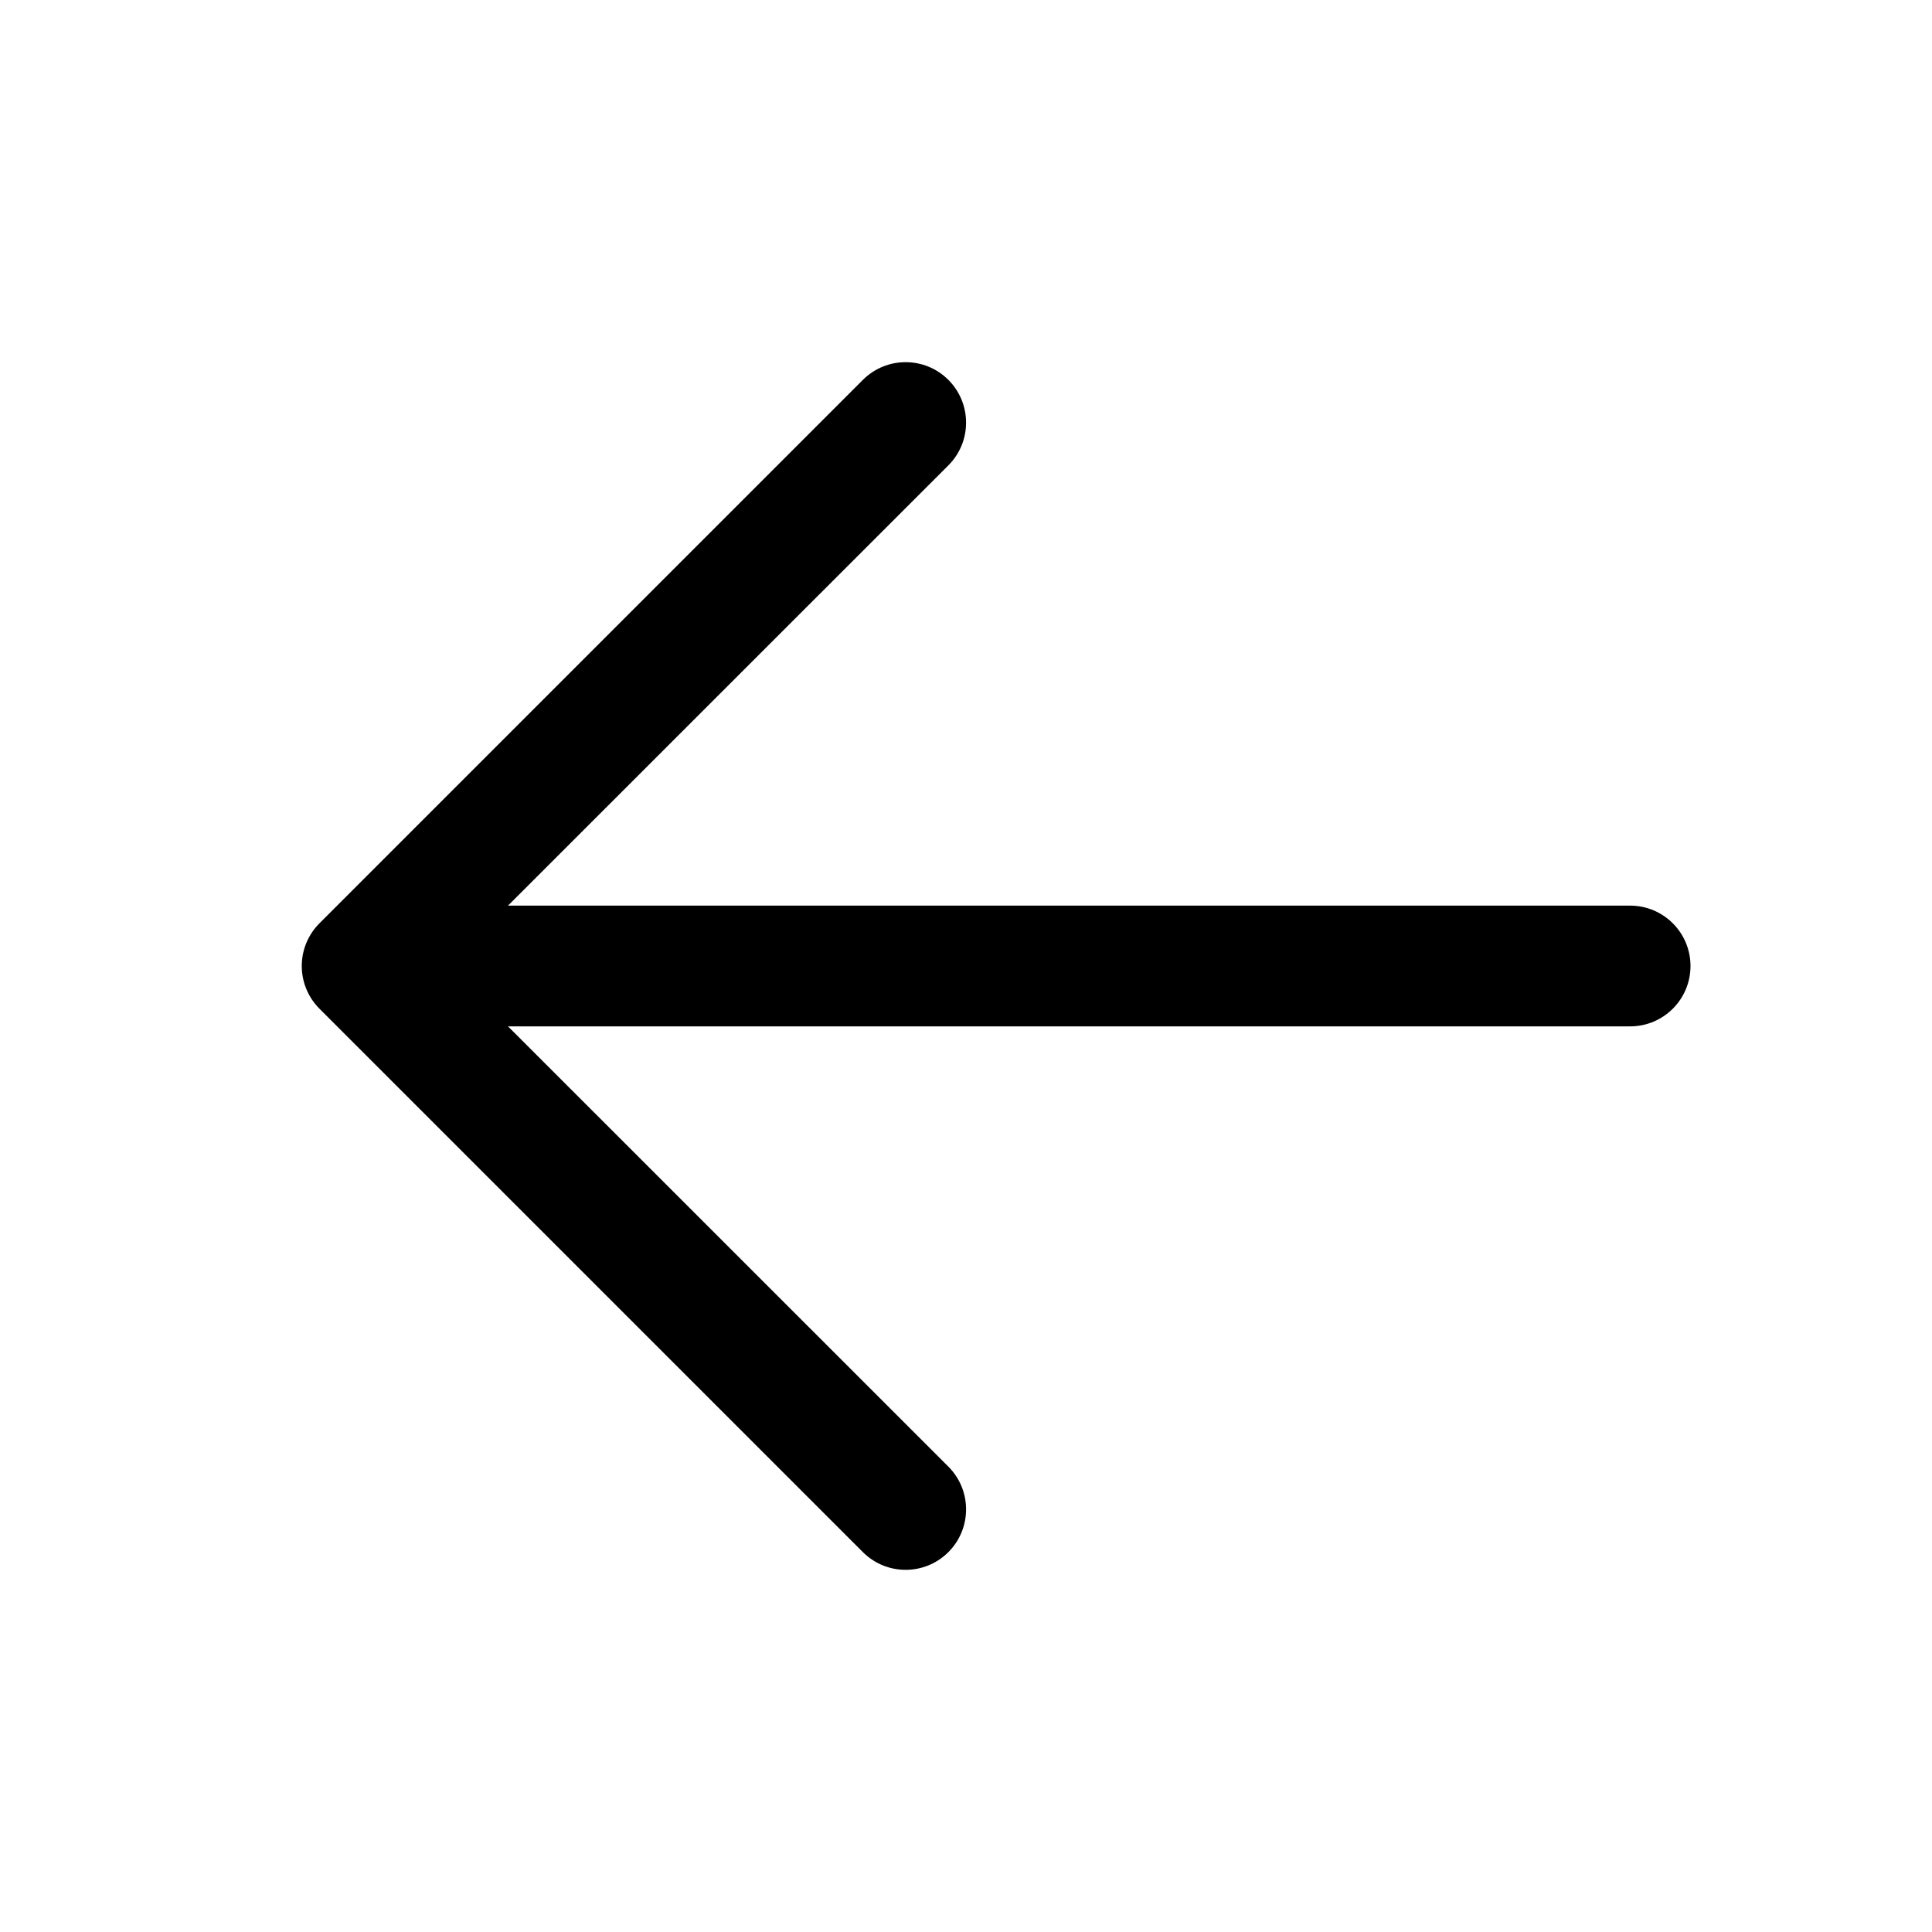
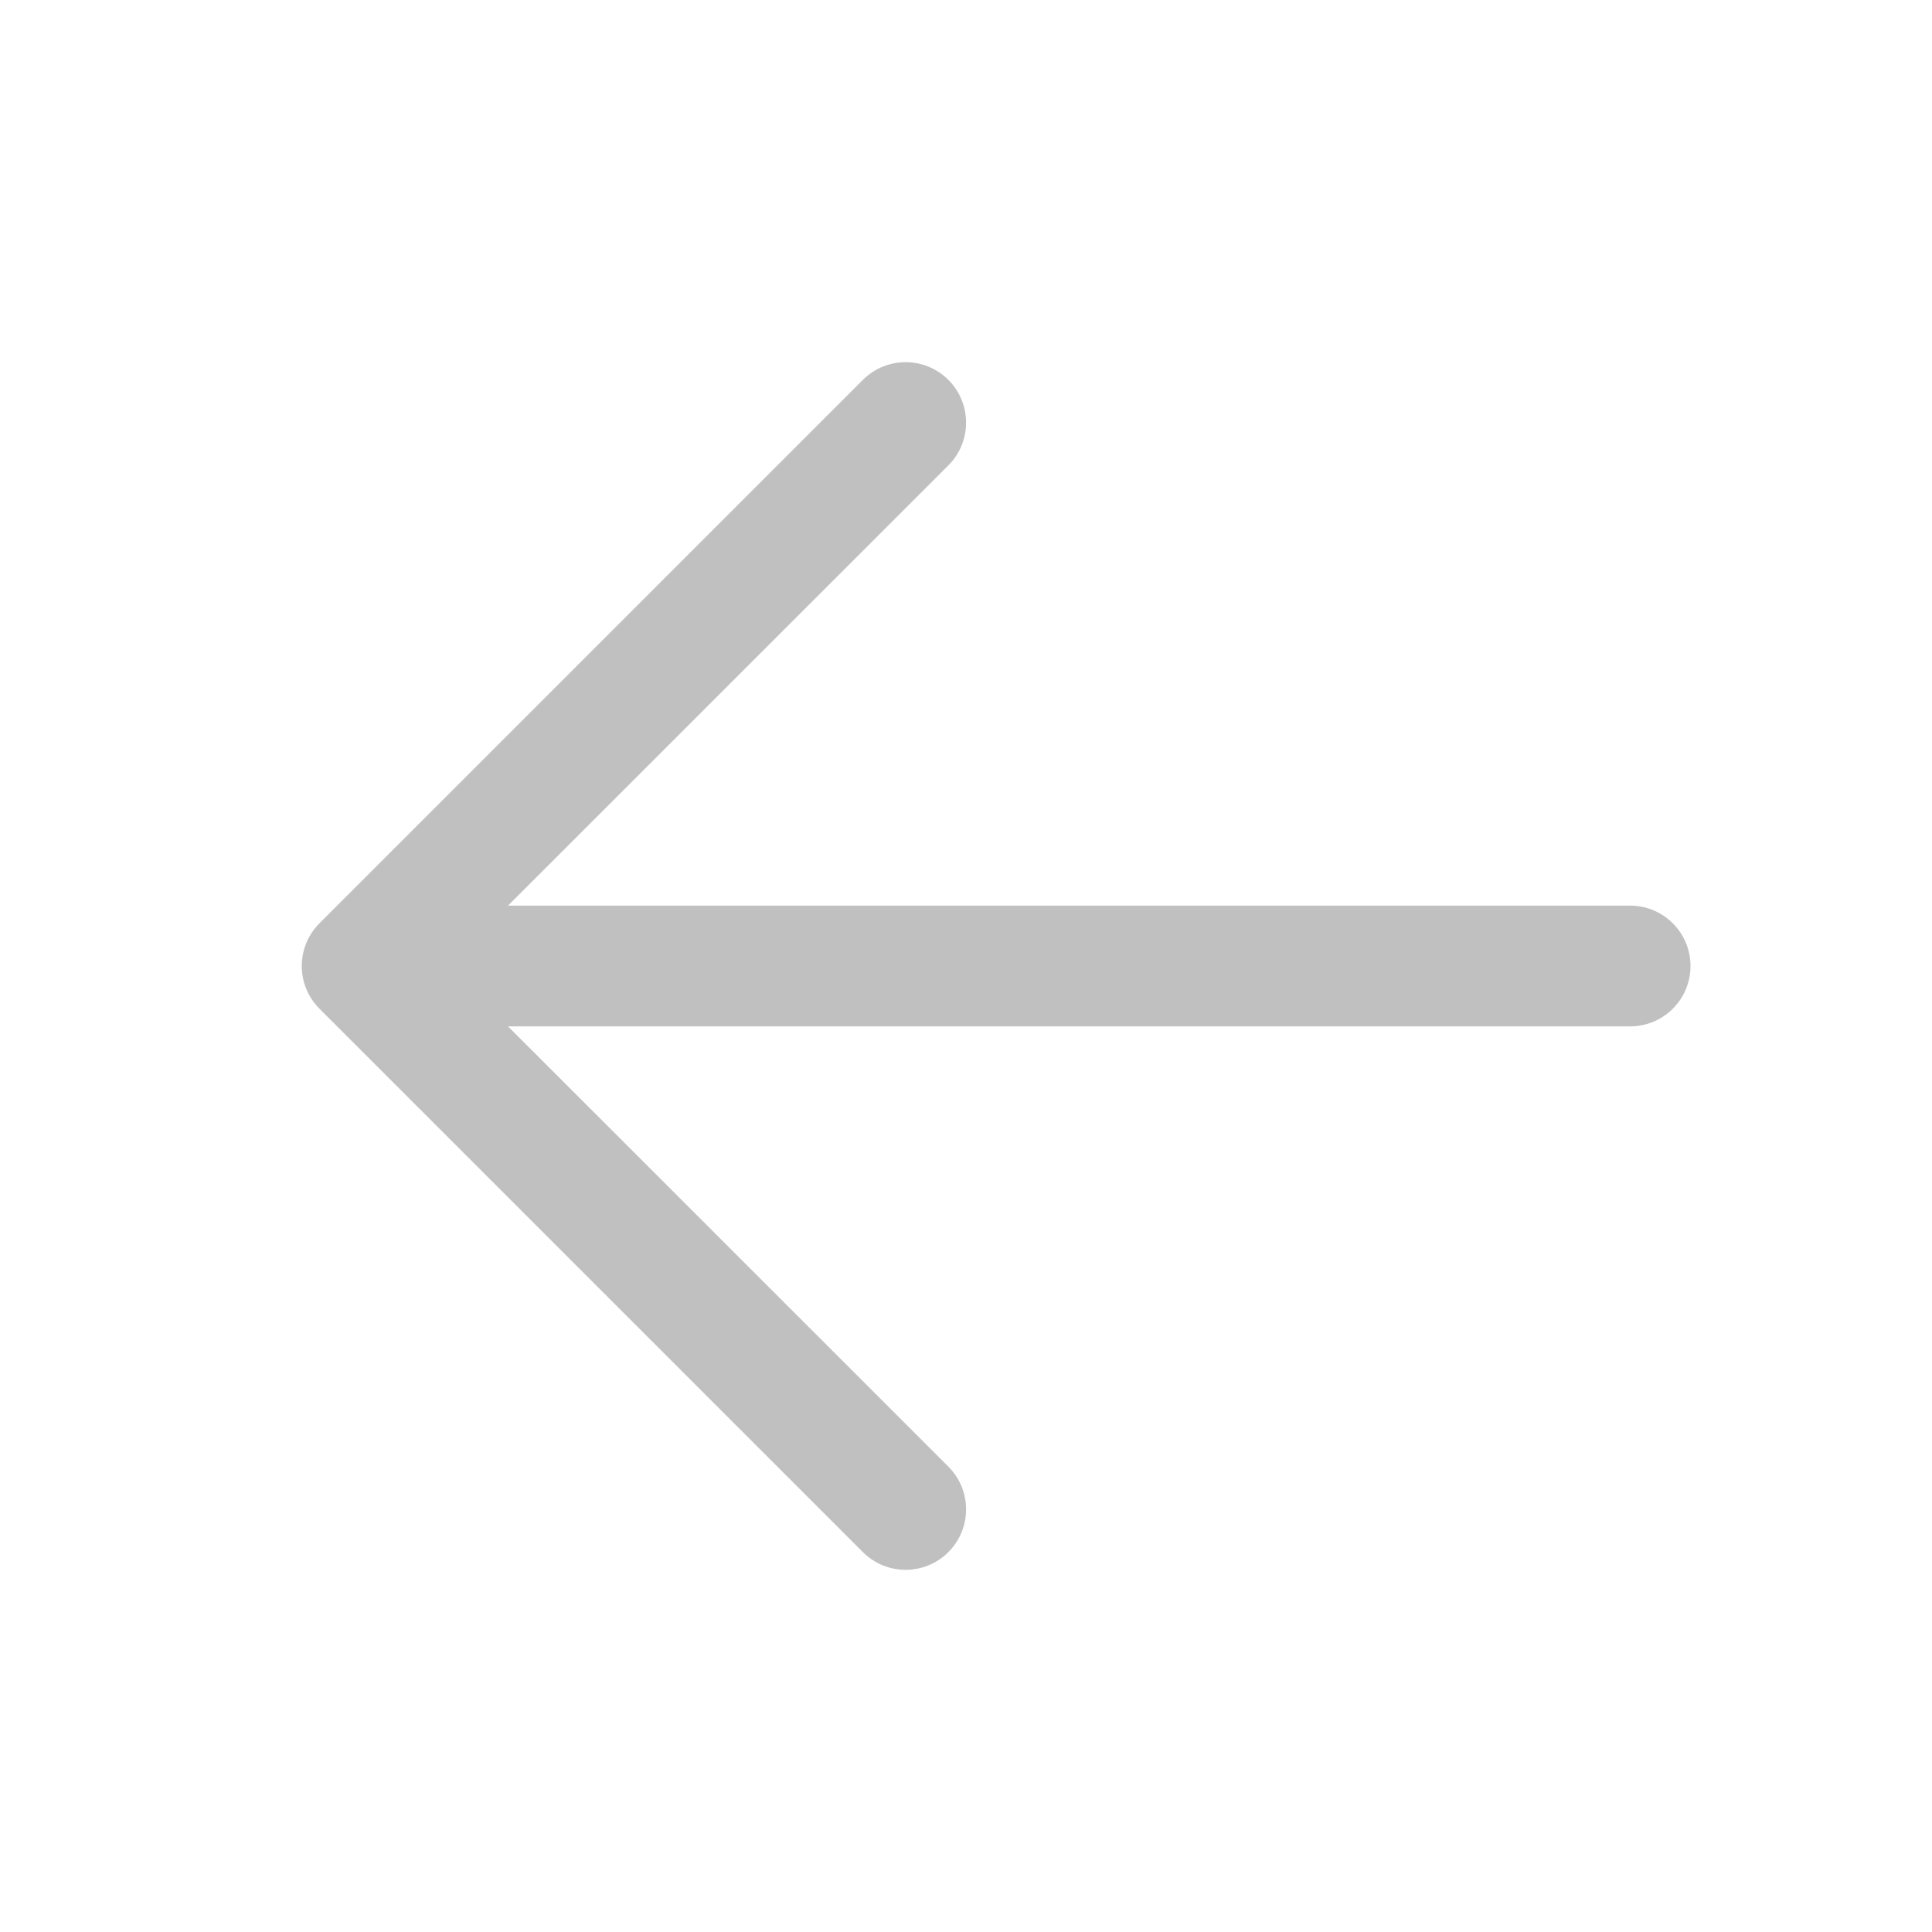
- <svg xmlns="http://www.w3.org/2000/svg" width="64px" height="64px" viewBox="0 0 1024 1024" fill="#000000">
+ <svg xmlns="http://www.w3.org/2000/svg" width="64px" height="64px" viewBox="0 0 1024 1024" fill="#C0C0C0">
  <g id="SVGRepo_bgCarrier" stroke-width="0" />
  <g id="SVGRepo_tracerCarrier" stroke-linecap="round" stroke-linejoin="round" />
  <g id="SVGRepo_iconCarrier">
-     <path fill="#000000" d="M224 480h640a32 32 0 1 1 0 64H224a32 32 0 0 1 0-64z" />
-     <path fill="#000000" d="m237.248 512 265.408 265.344a32 32 0 0 1-45.312 45.312l-288-288a32 32 0 0 1 0-45.312l288-288a32 32 0 1 1 45.312 45.312L237.248 512z" />
+     <path fill="#C0C0C0" d="M224 480h640a32 32 0 1 1 0 64H224a32 32 0 0 1 0-64z" />
+     <path fill="#C0C0C0" d="m237.248 512 265.408 265.344a32 32 0 0 1-45.312 45.312l-288-288a32 32 0 0 1 0-45.312l288-288a32 32 0 1 1 45.312 45.312L237.248 512z" />
  </g>
</svg>
